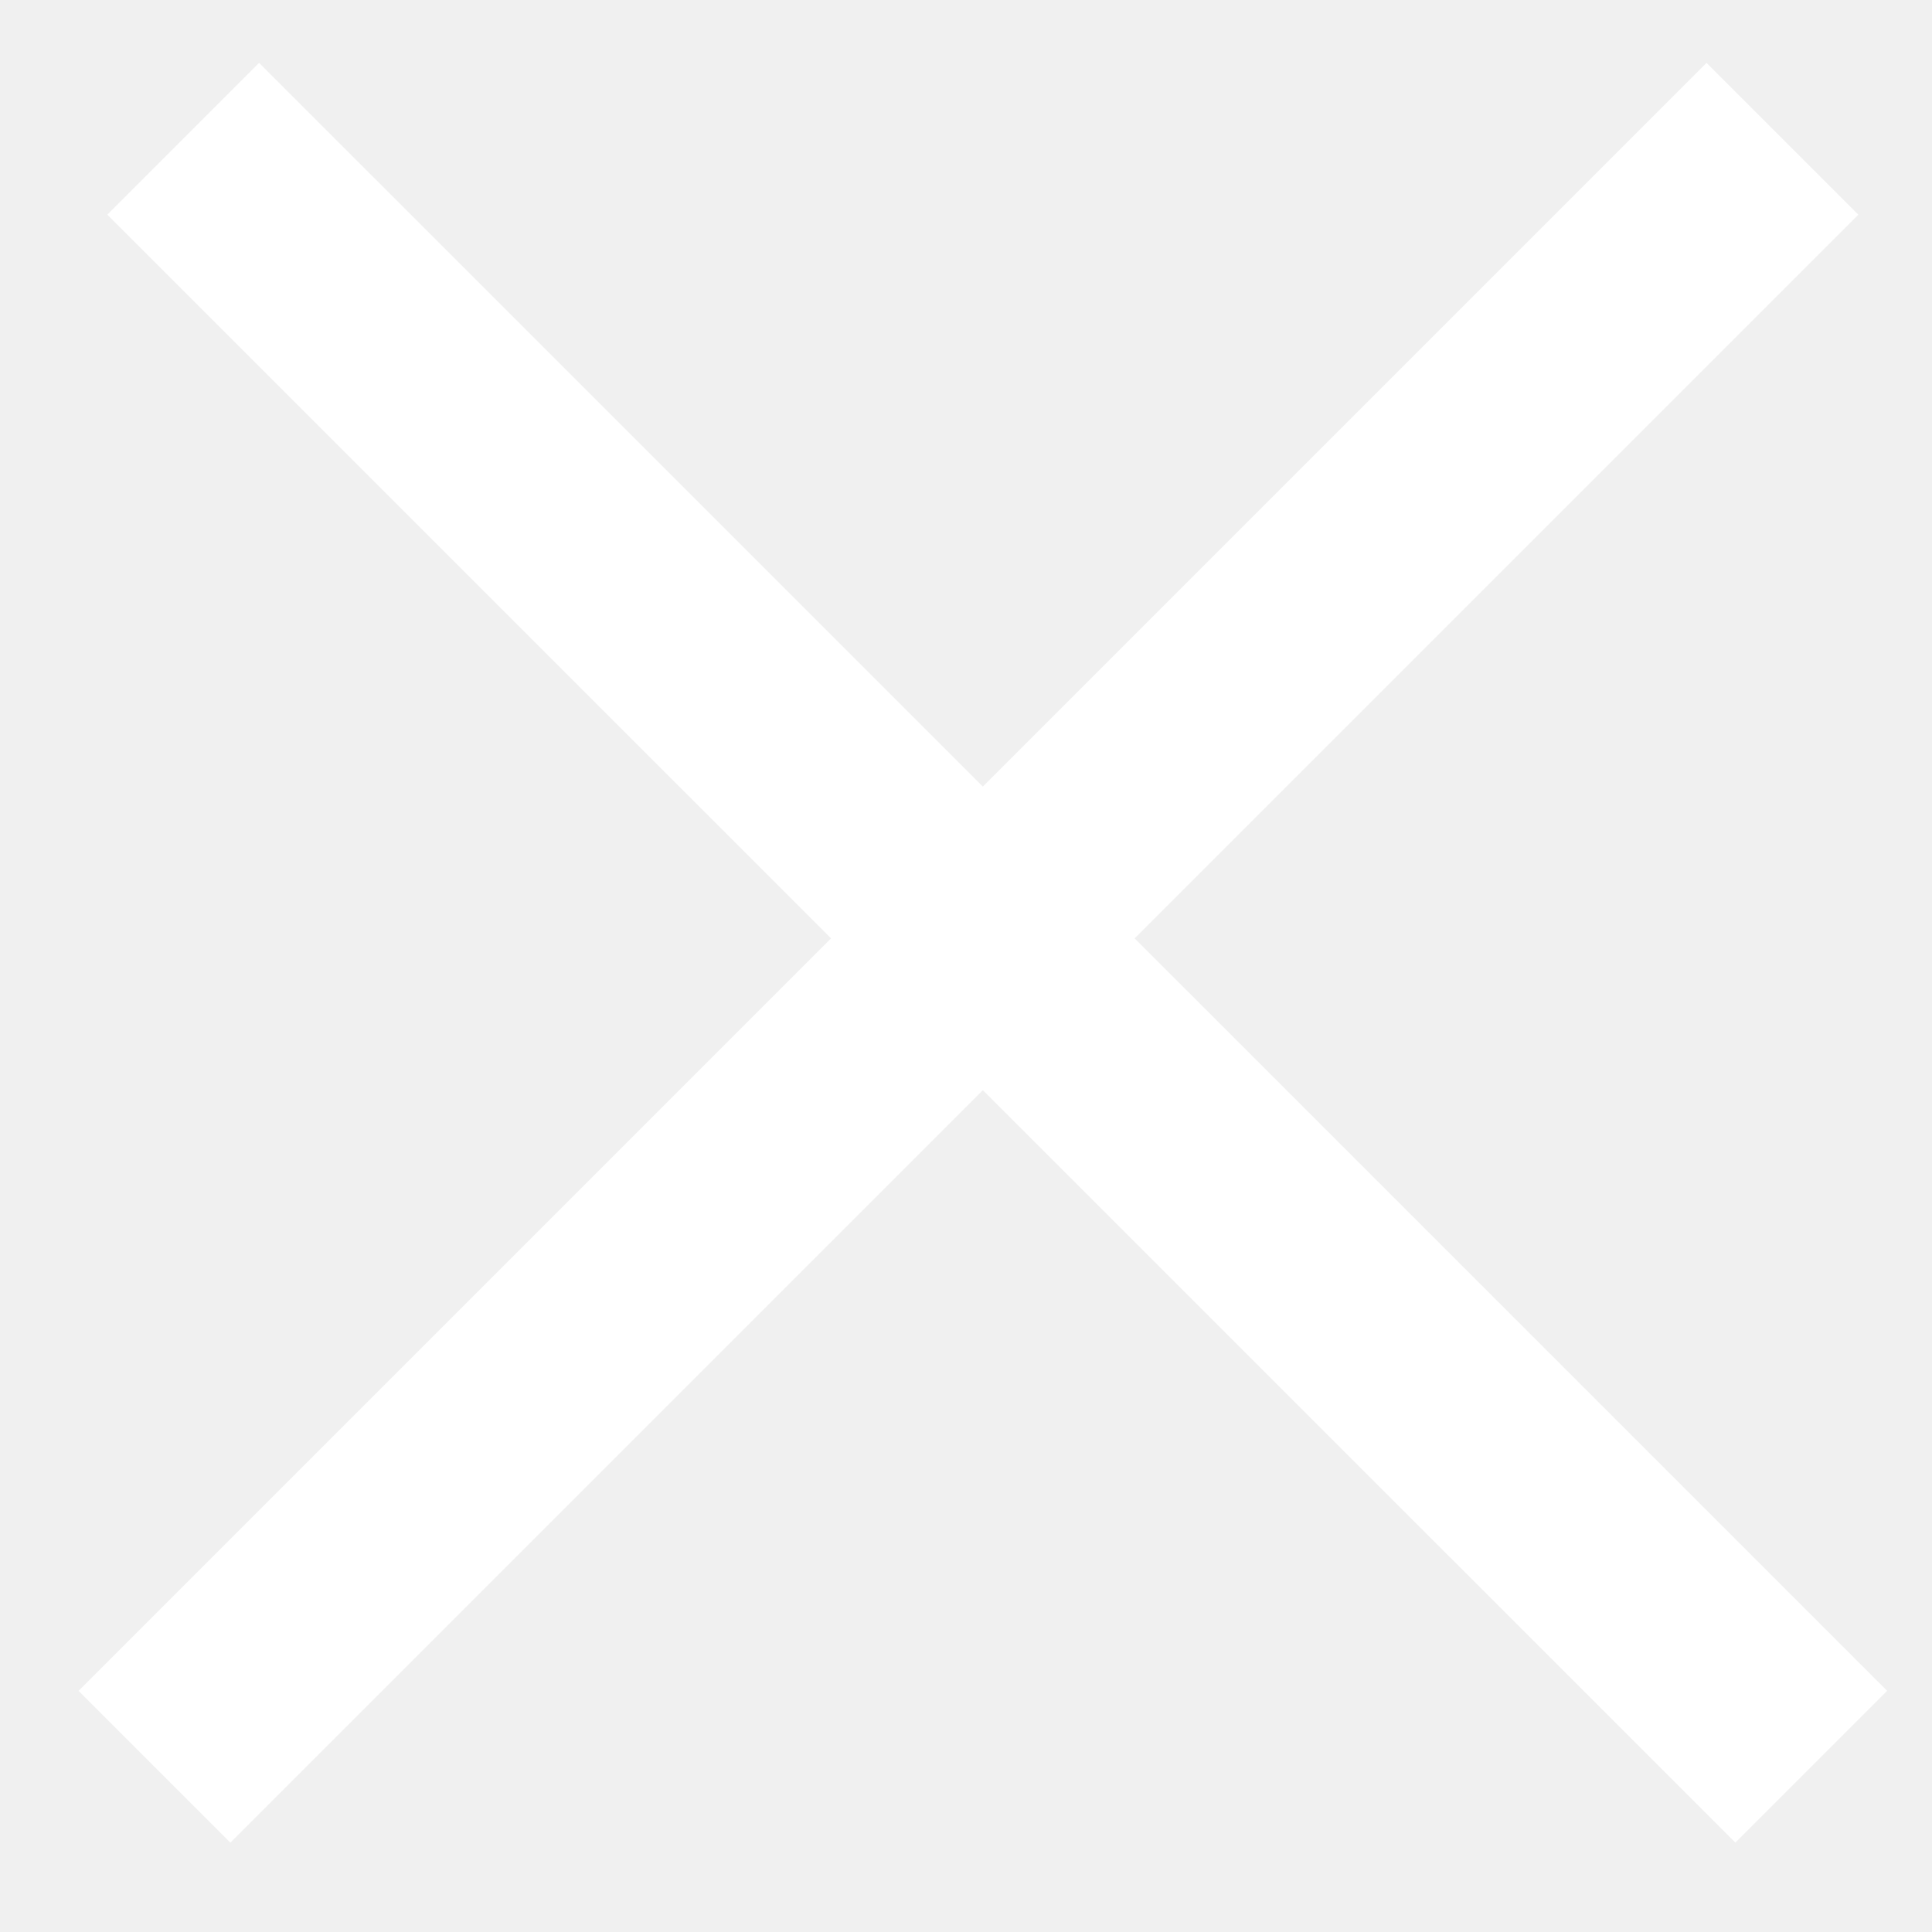
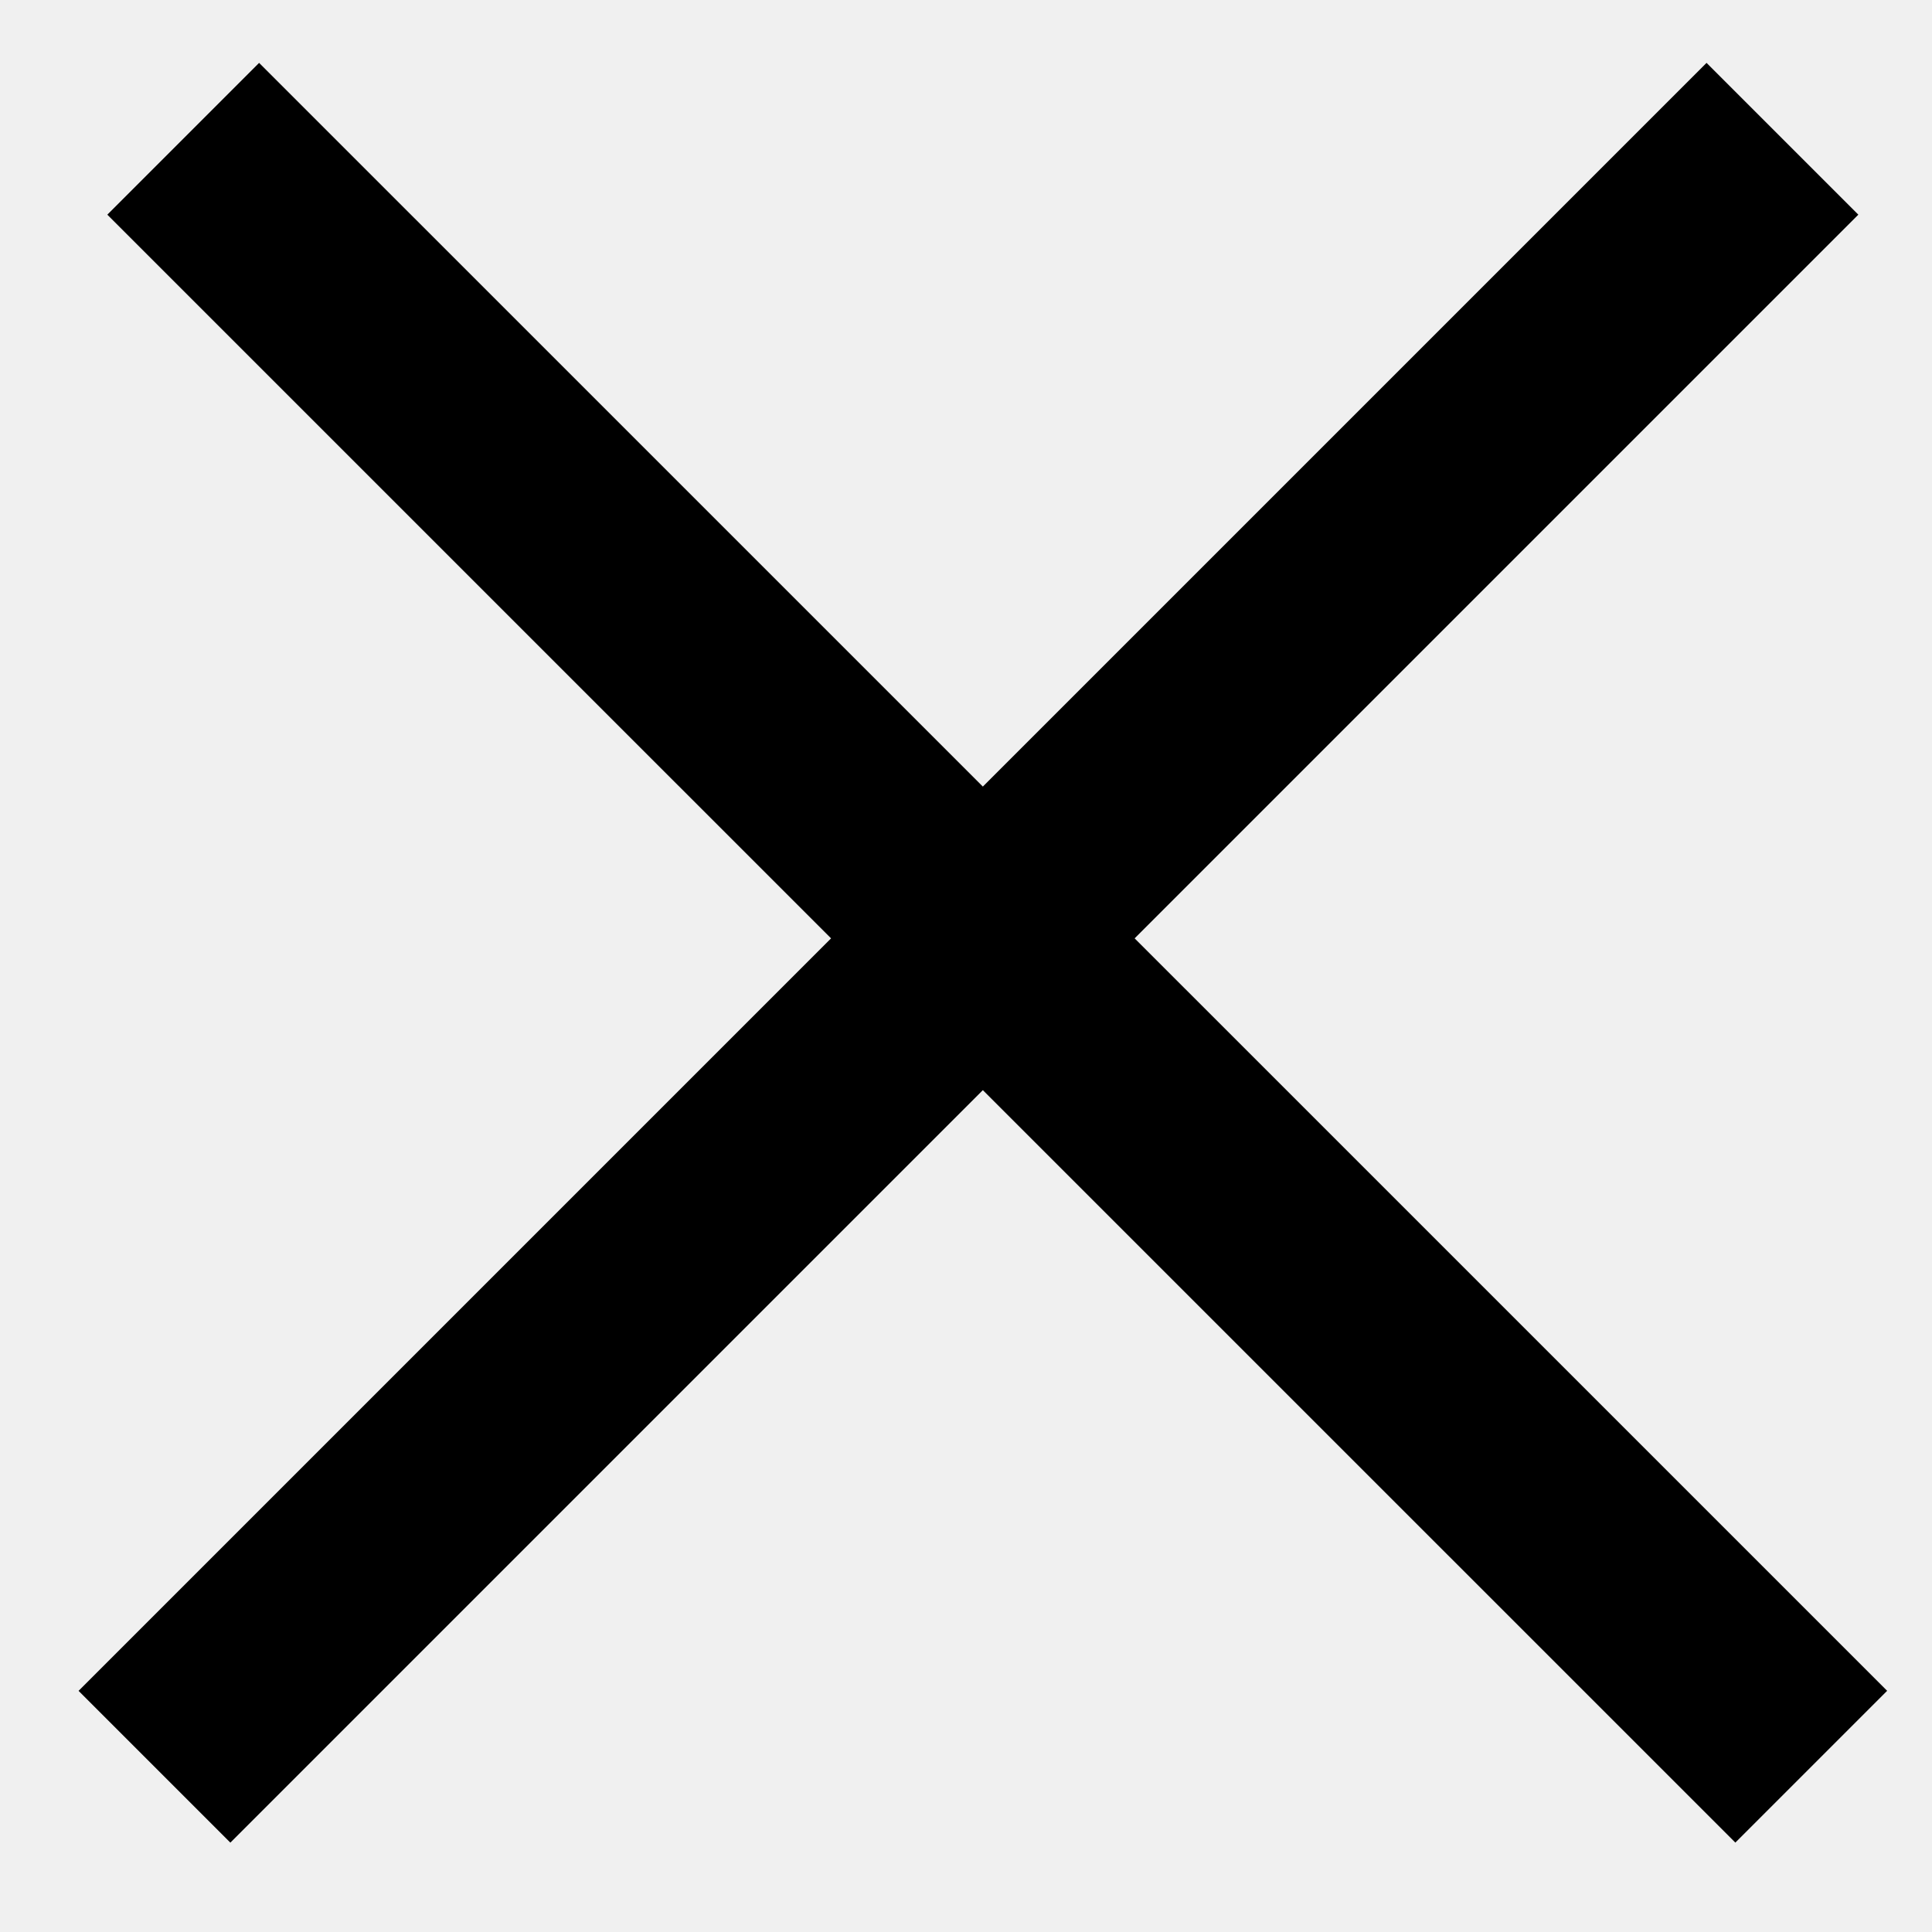
<svg xmlns="http://www.w3.org/2000/svg" width="18" height="18" viewBox="0 0 18 18" fill="none">
-   <line x1="1.707" y1="1.293" x2="16.875" y2="16.46" stroke="white" stroke-width="2" />
-   <line y1="-1" x2="21.45" y2="-1" transform="matrix(-0.707107 0.707107 0.707107 0.707107 17.3137 2)" stroke="white" stroke-width="2" />
+   <line x1="1.707" y1="1.293" x2="16.875" y2="16.46" stroke="currentColor" stroke-width="2" />
+   <line y1="-1" x2="21.45" y2="-1" transform="matrix(-0.707107 0.707107 0.707107 0.707107 17.3137 2)" stroke="currentColor" stroke-width="2" />
</svg>
